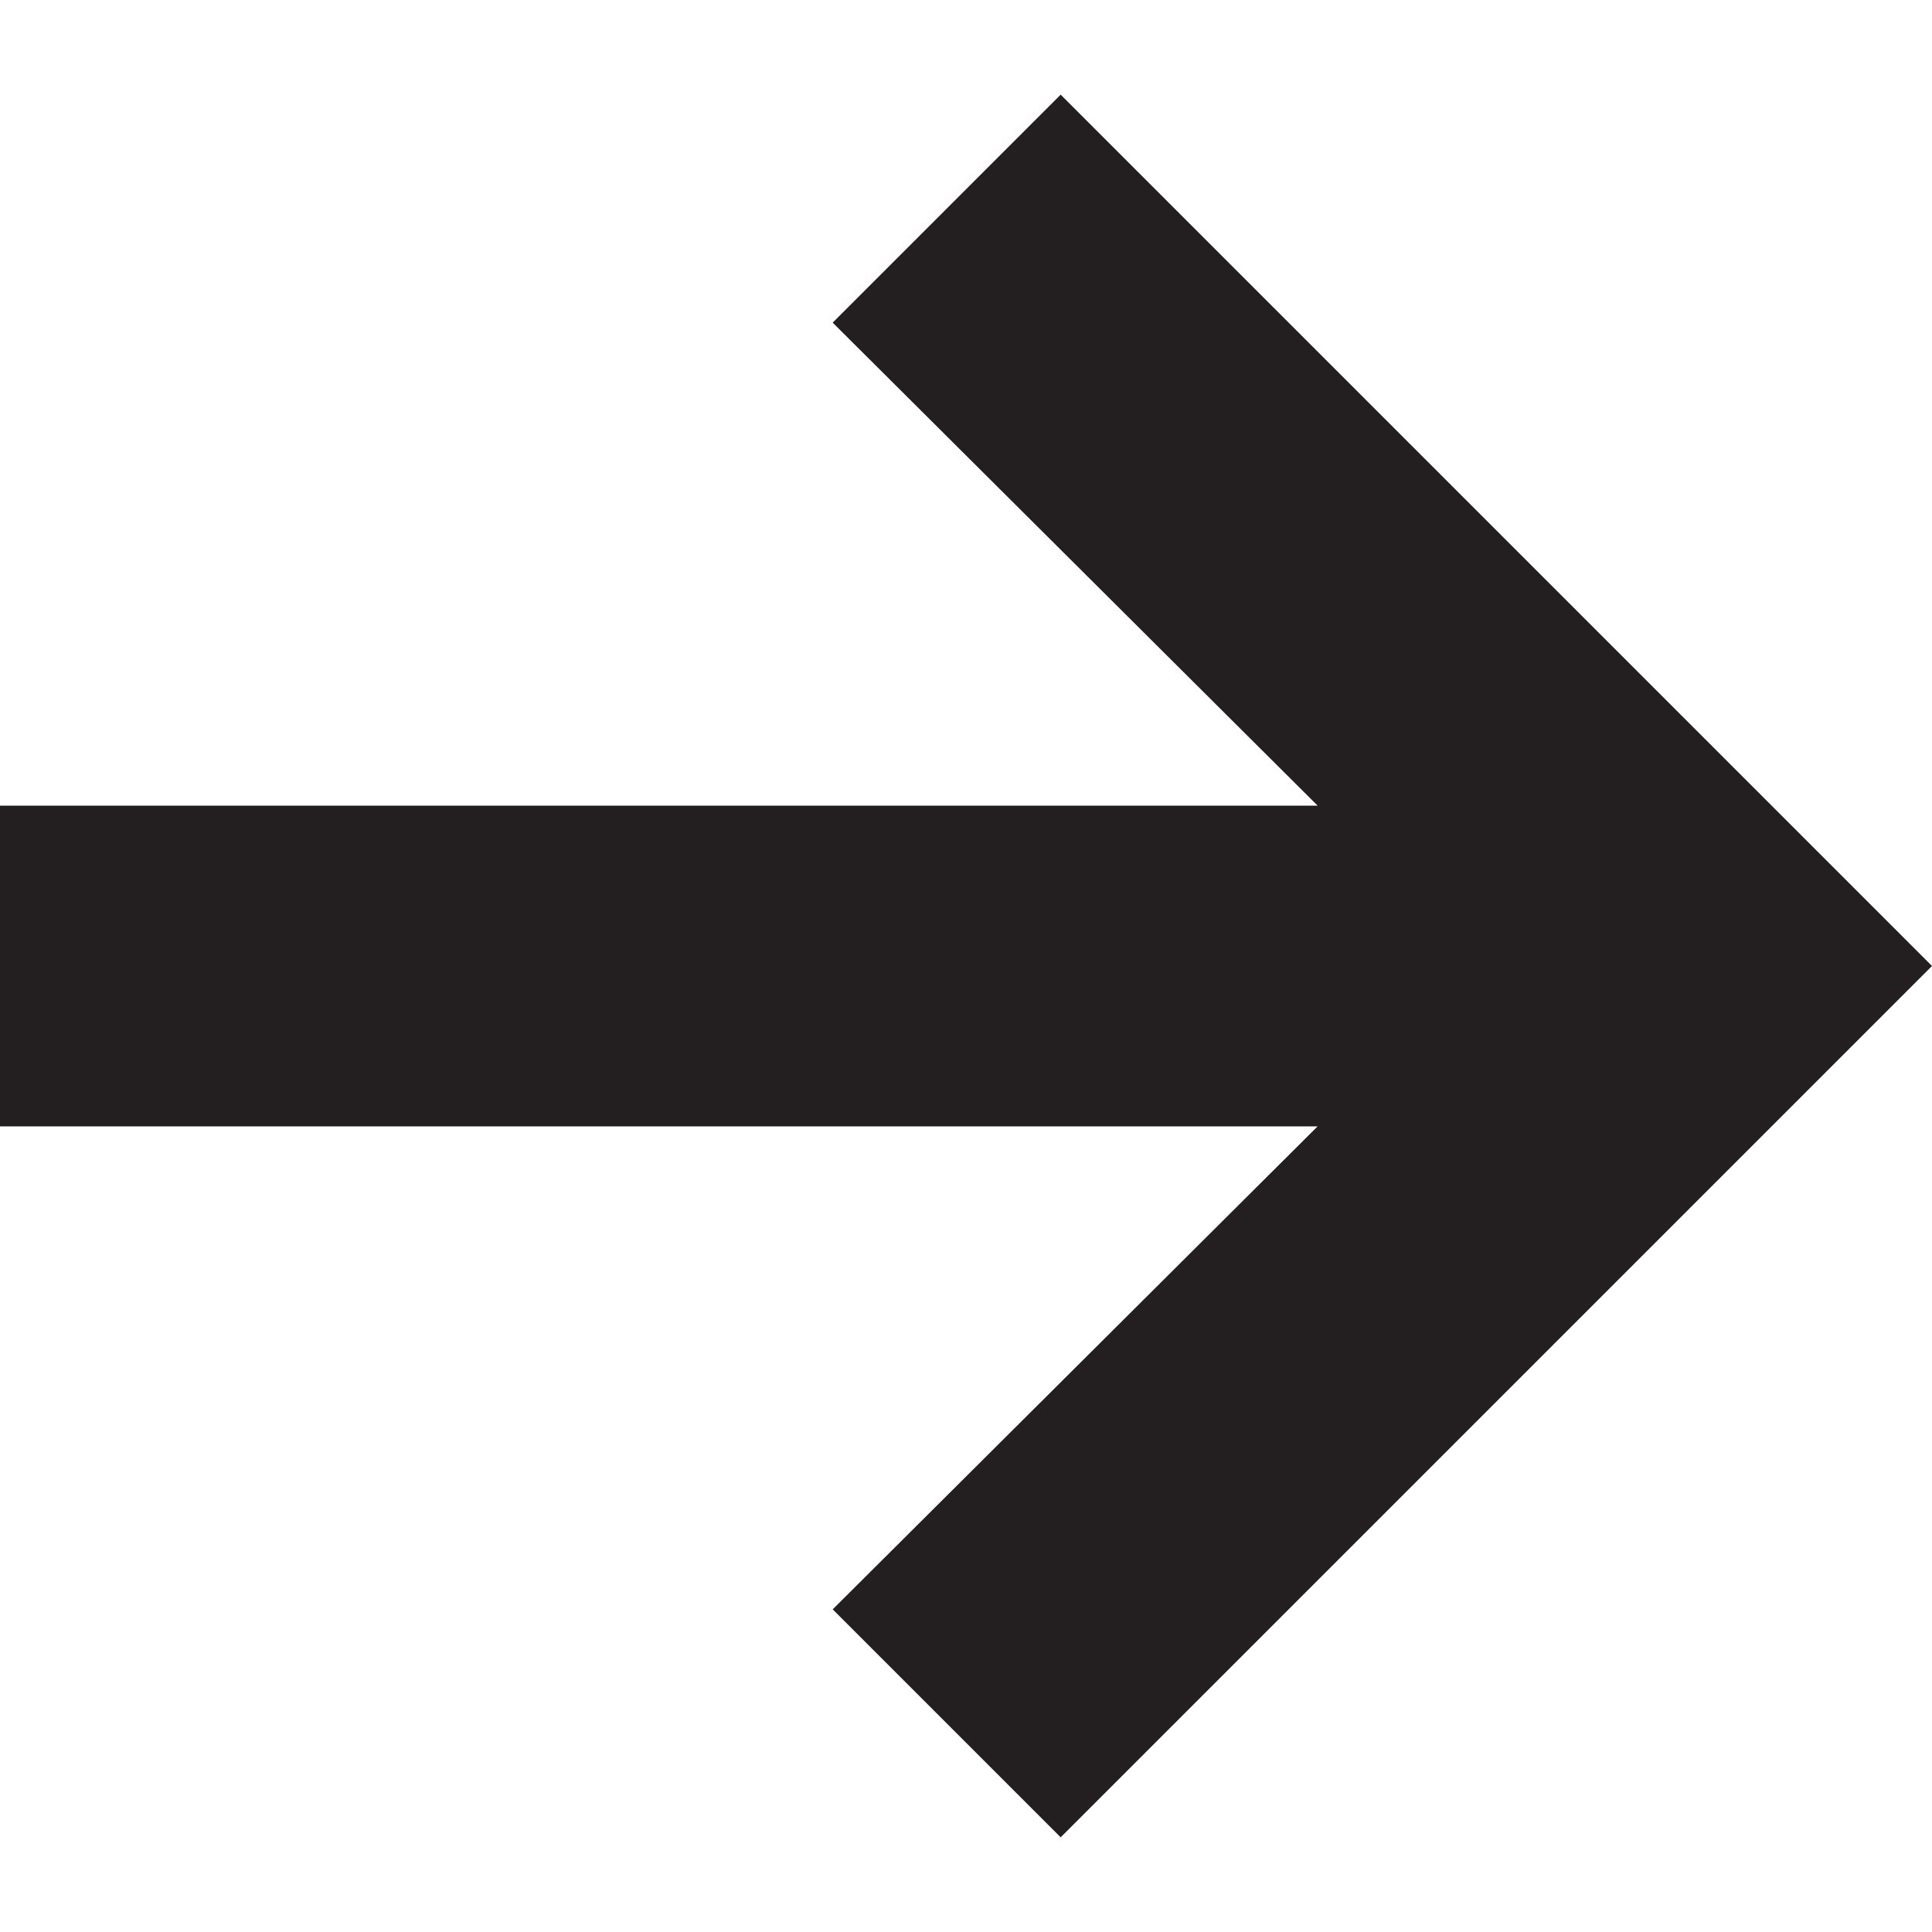
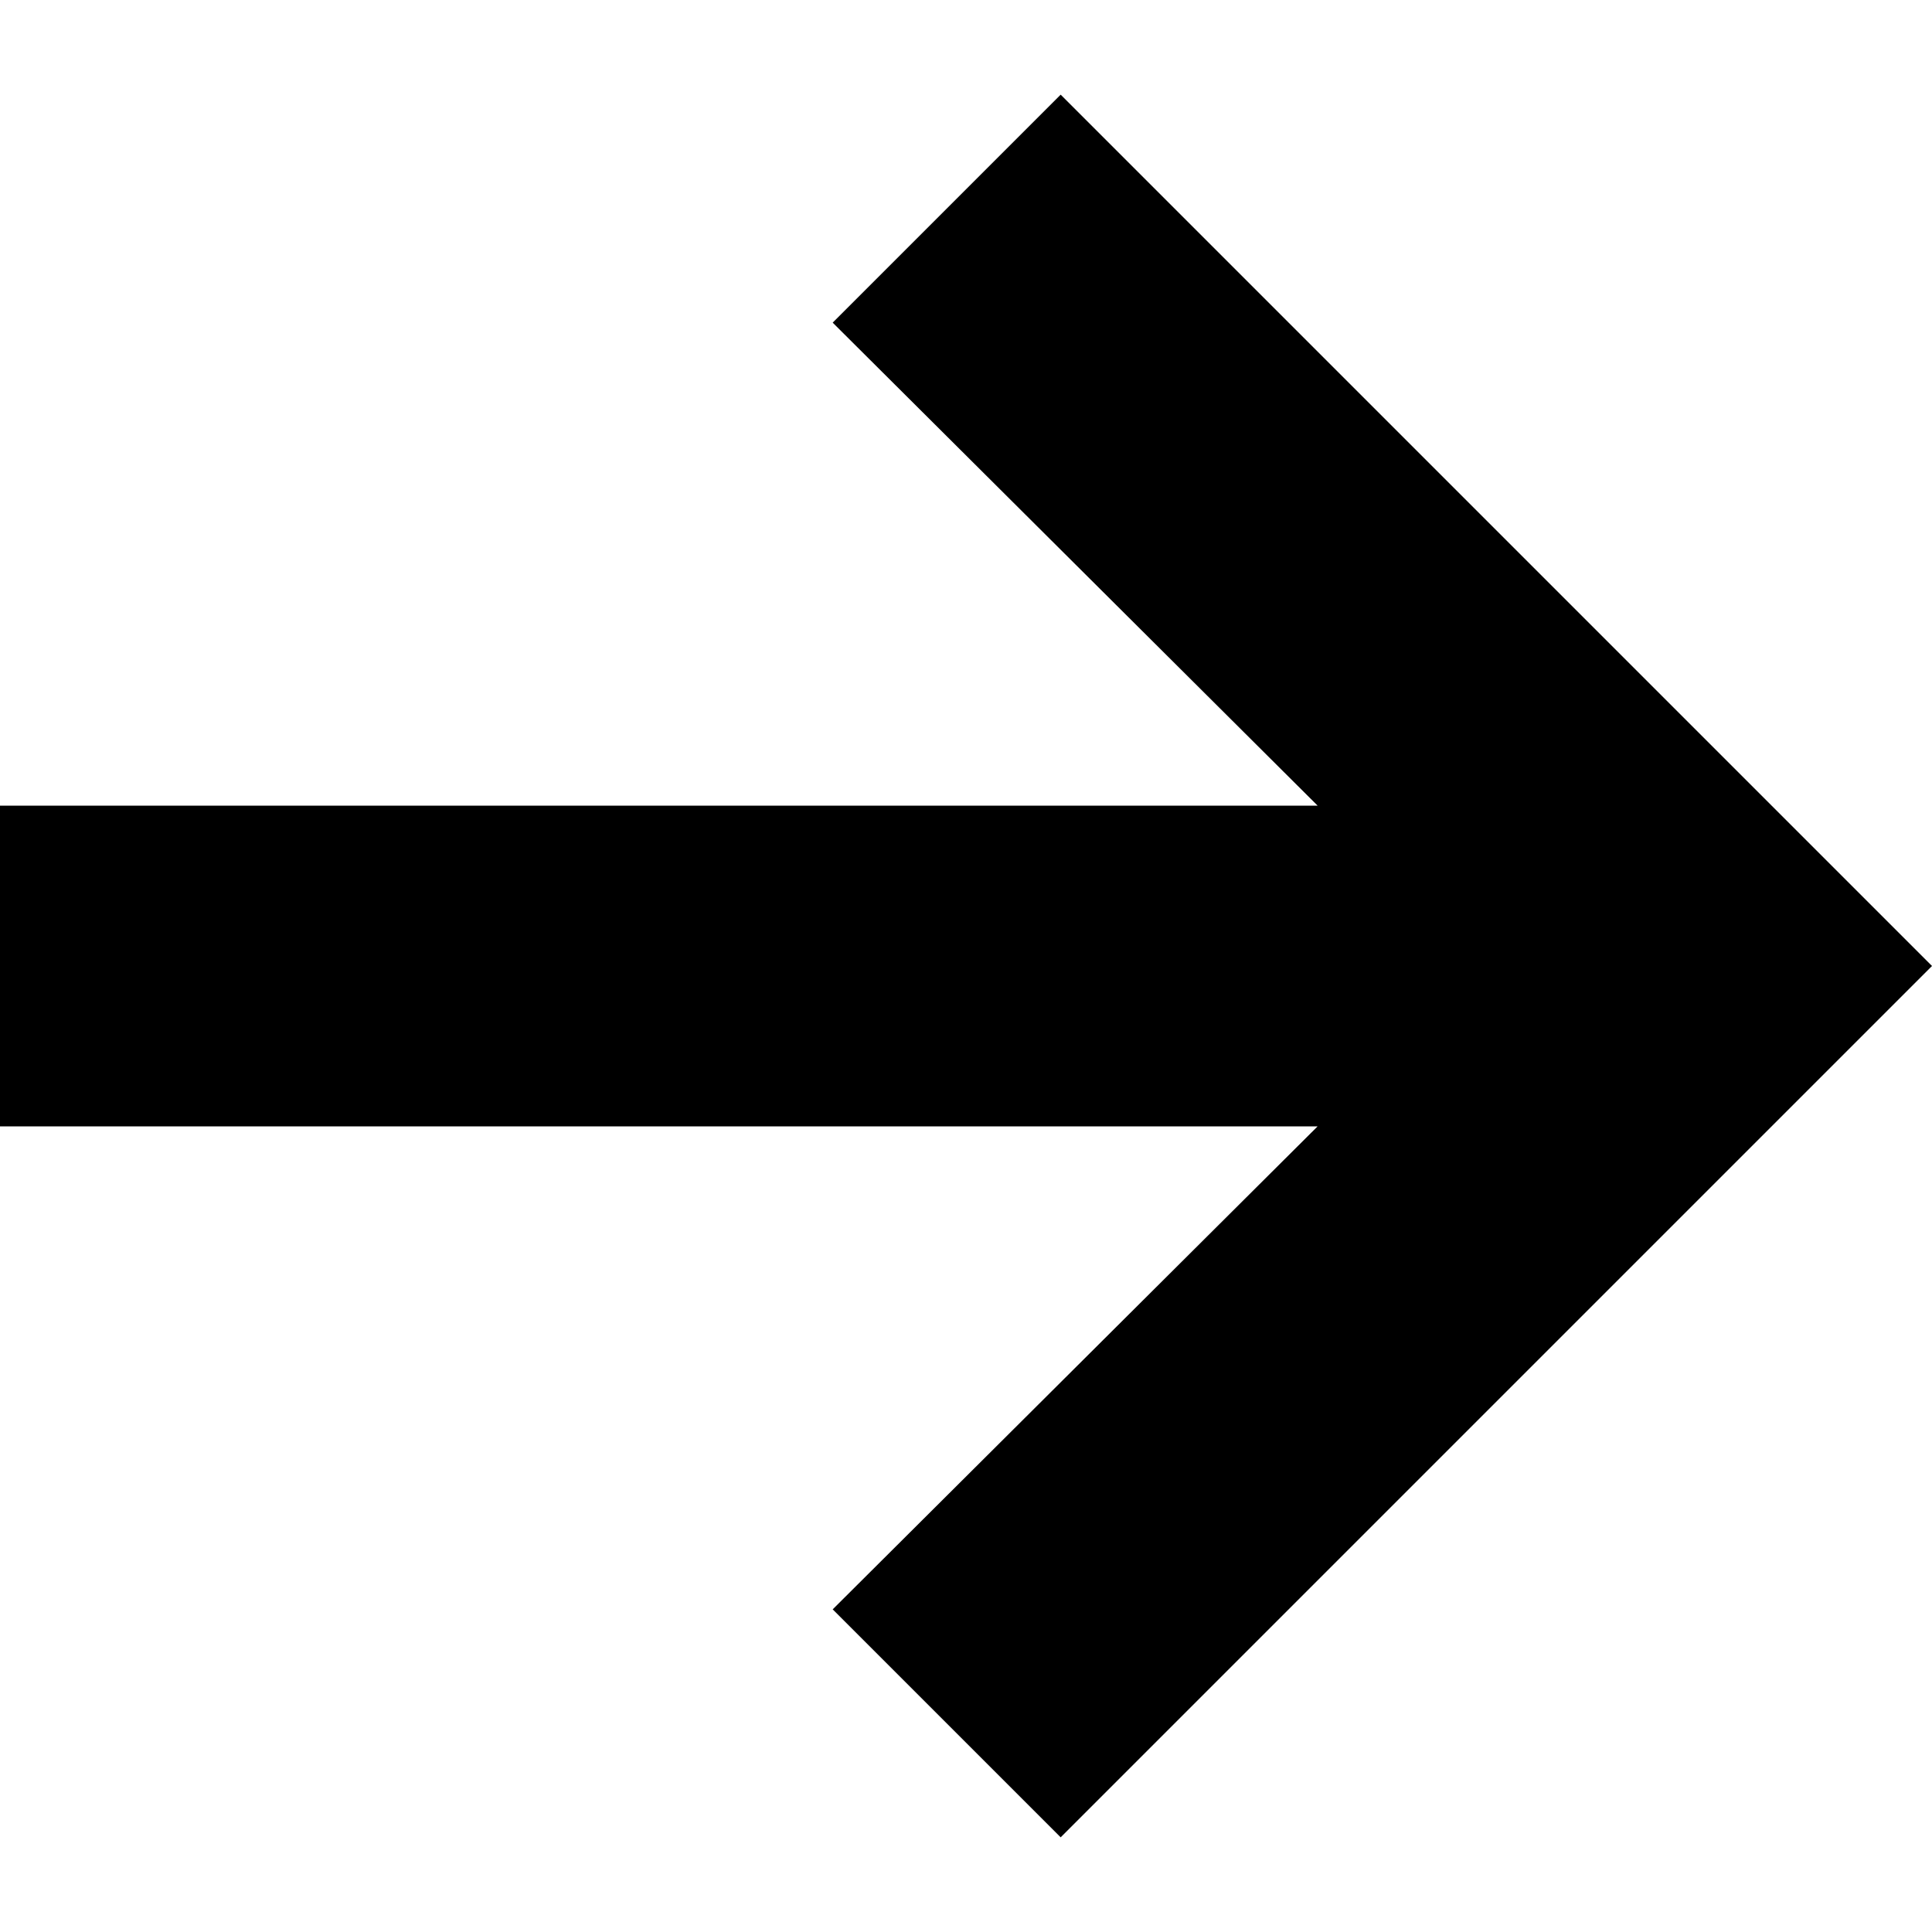
<svg xmlns="http://www.w3.org/2000/svg" version="1.1" id="Layer_1" x="0px" y="0px" viewBox="0 0 100 100" style="enable-background:new 0 0 100 100;" xml:space="preserve">
-   <style type="text/css">
- 	.st0{fill:#231F20;}
- </style>
-   <polygon class="st0" points="54.9,4.9 43.1,16.7 68.2,41.7 0,41.7 0,58.3 68.2,58.3 43.1,83.3 54.9,95.1 100,50 " />
+   <polygon points="54.9,4.9 43.1,16.7 68.2,41.7 0,41.7 0,58.3 68.2,58.3 43.1,83.3 54.9,95.1 100,50 " />
</svg>
